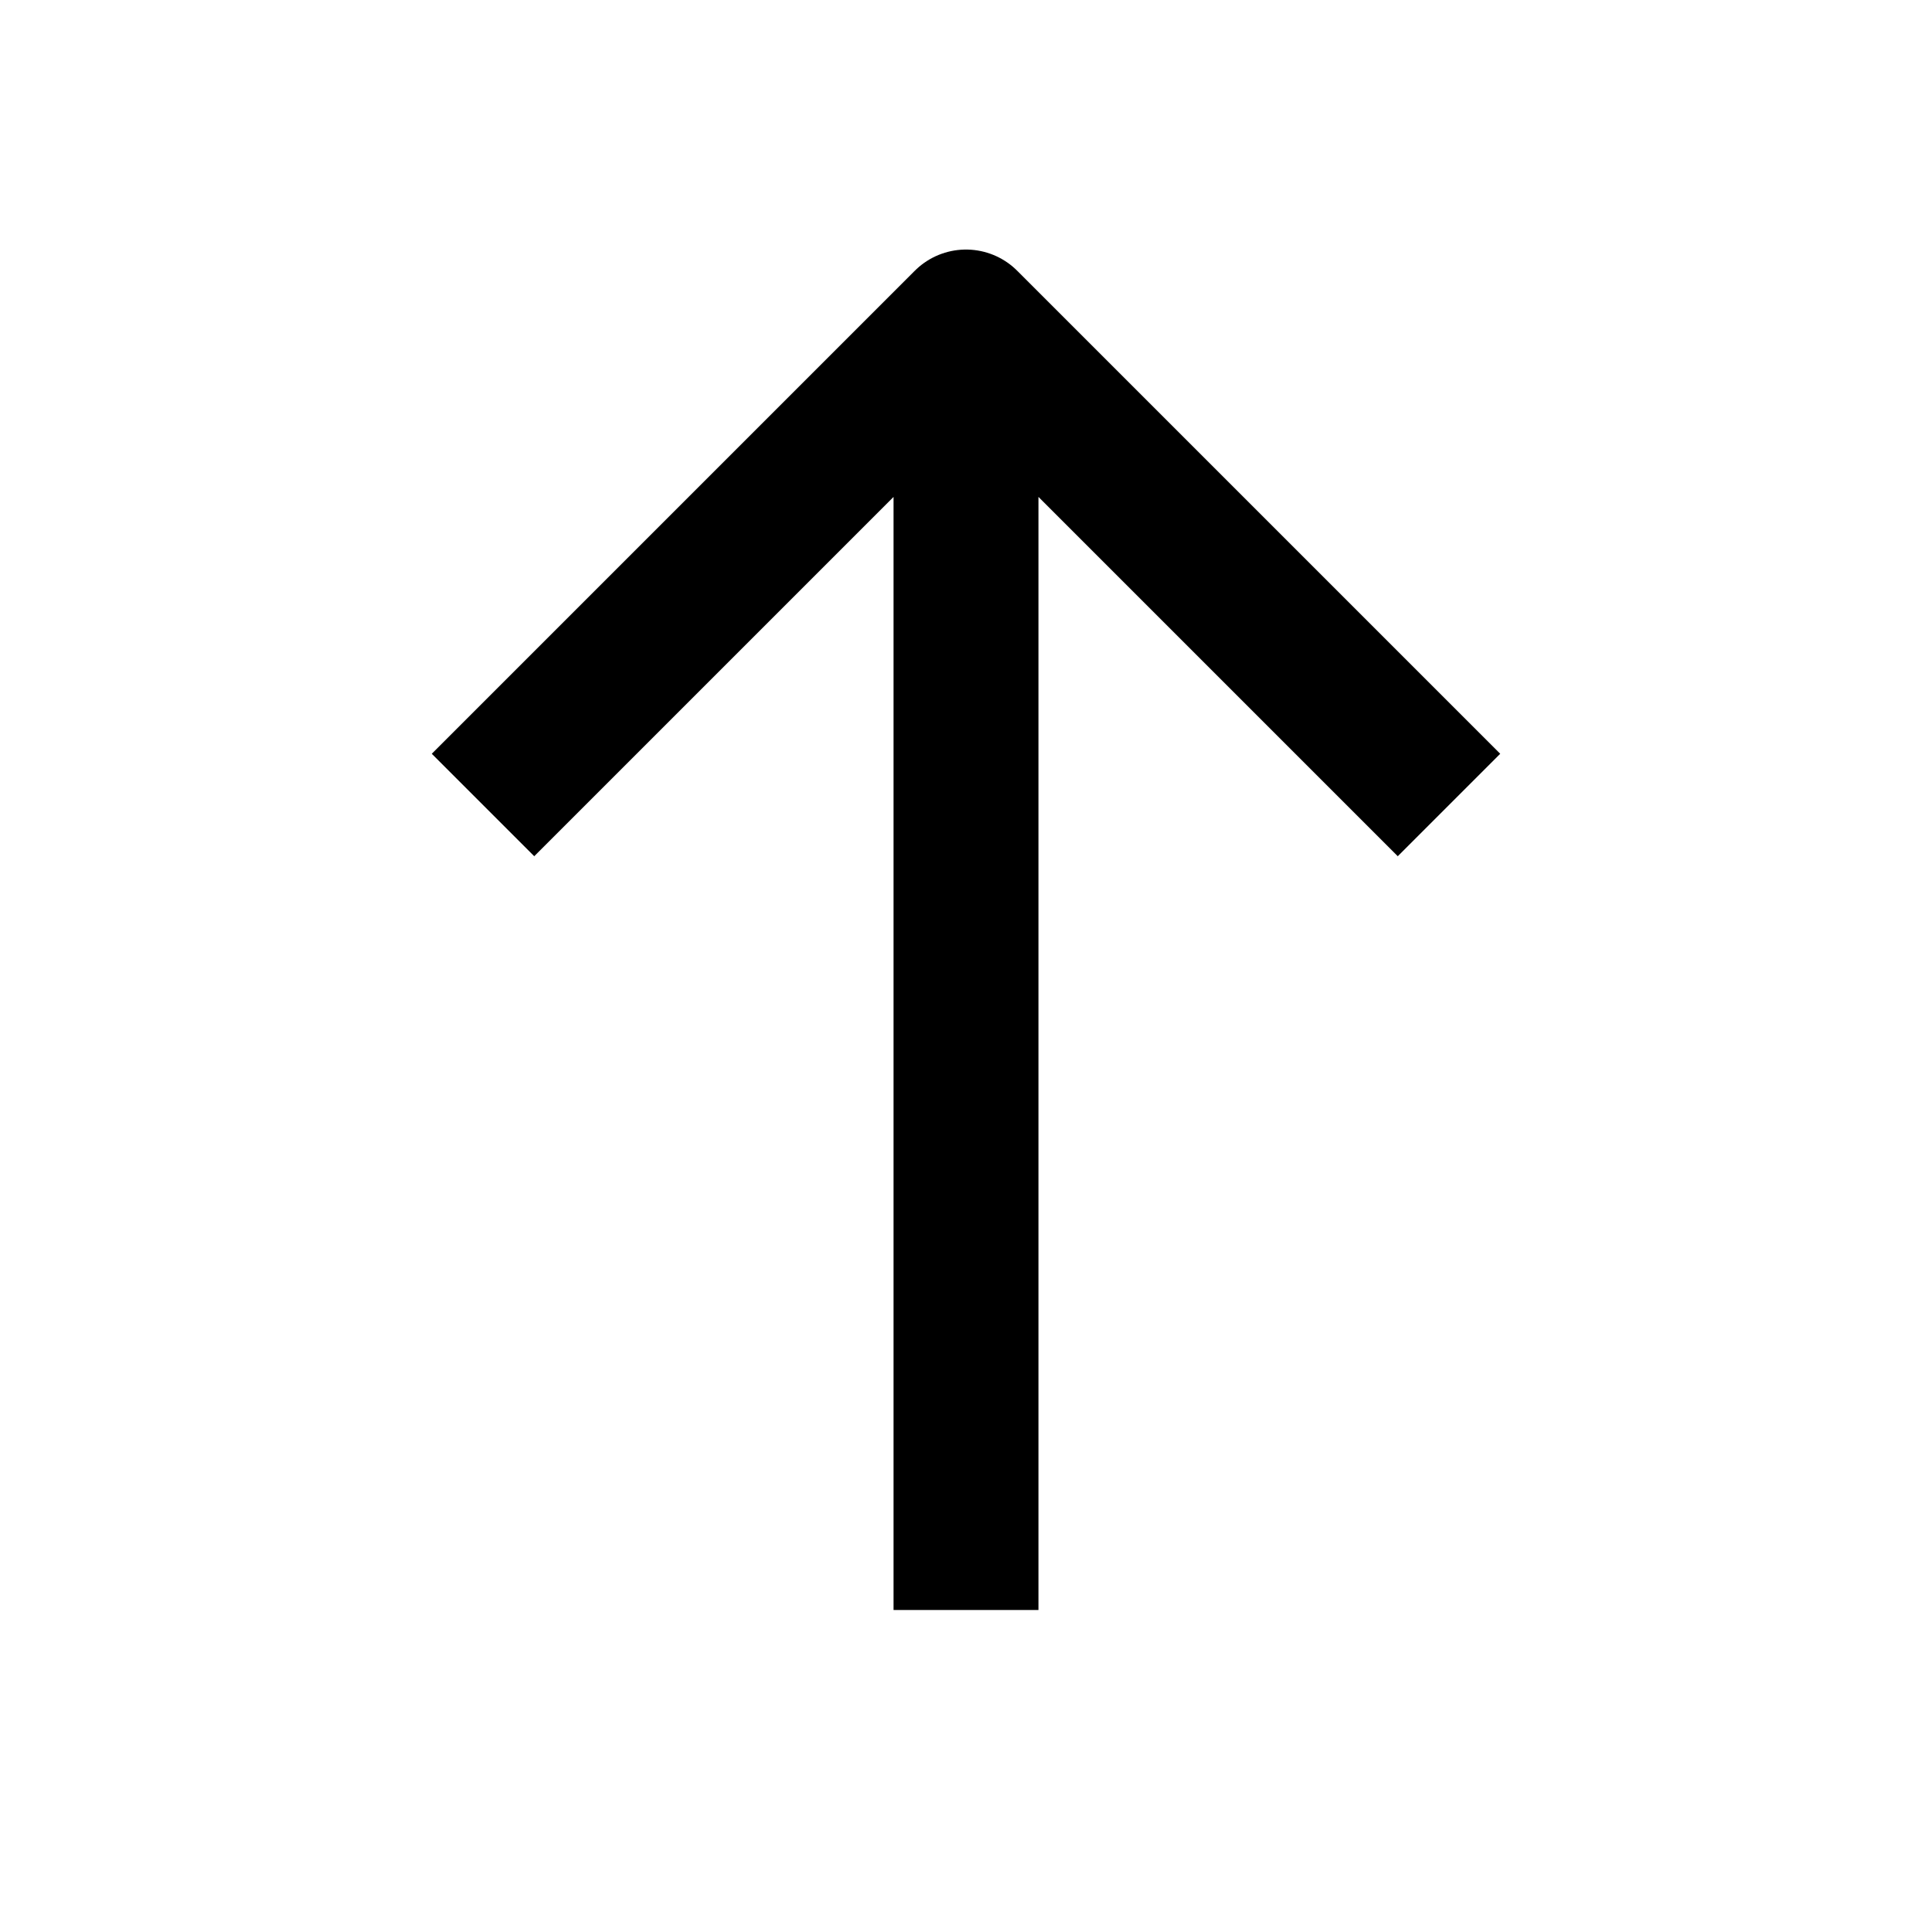
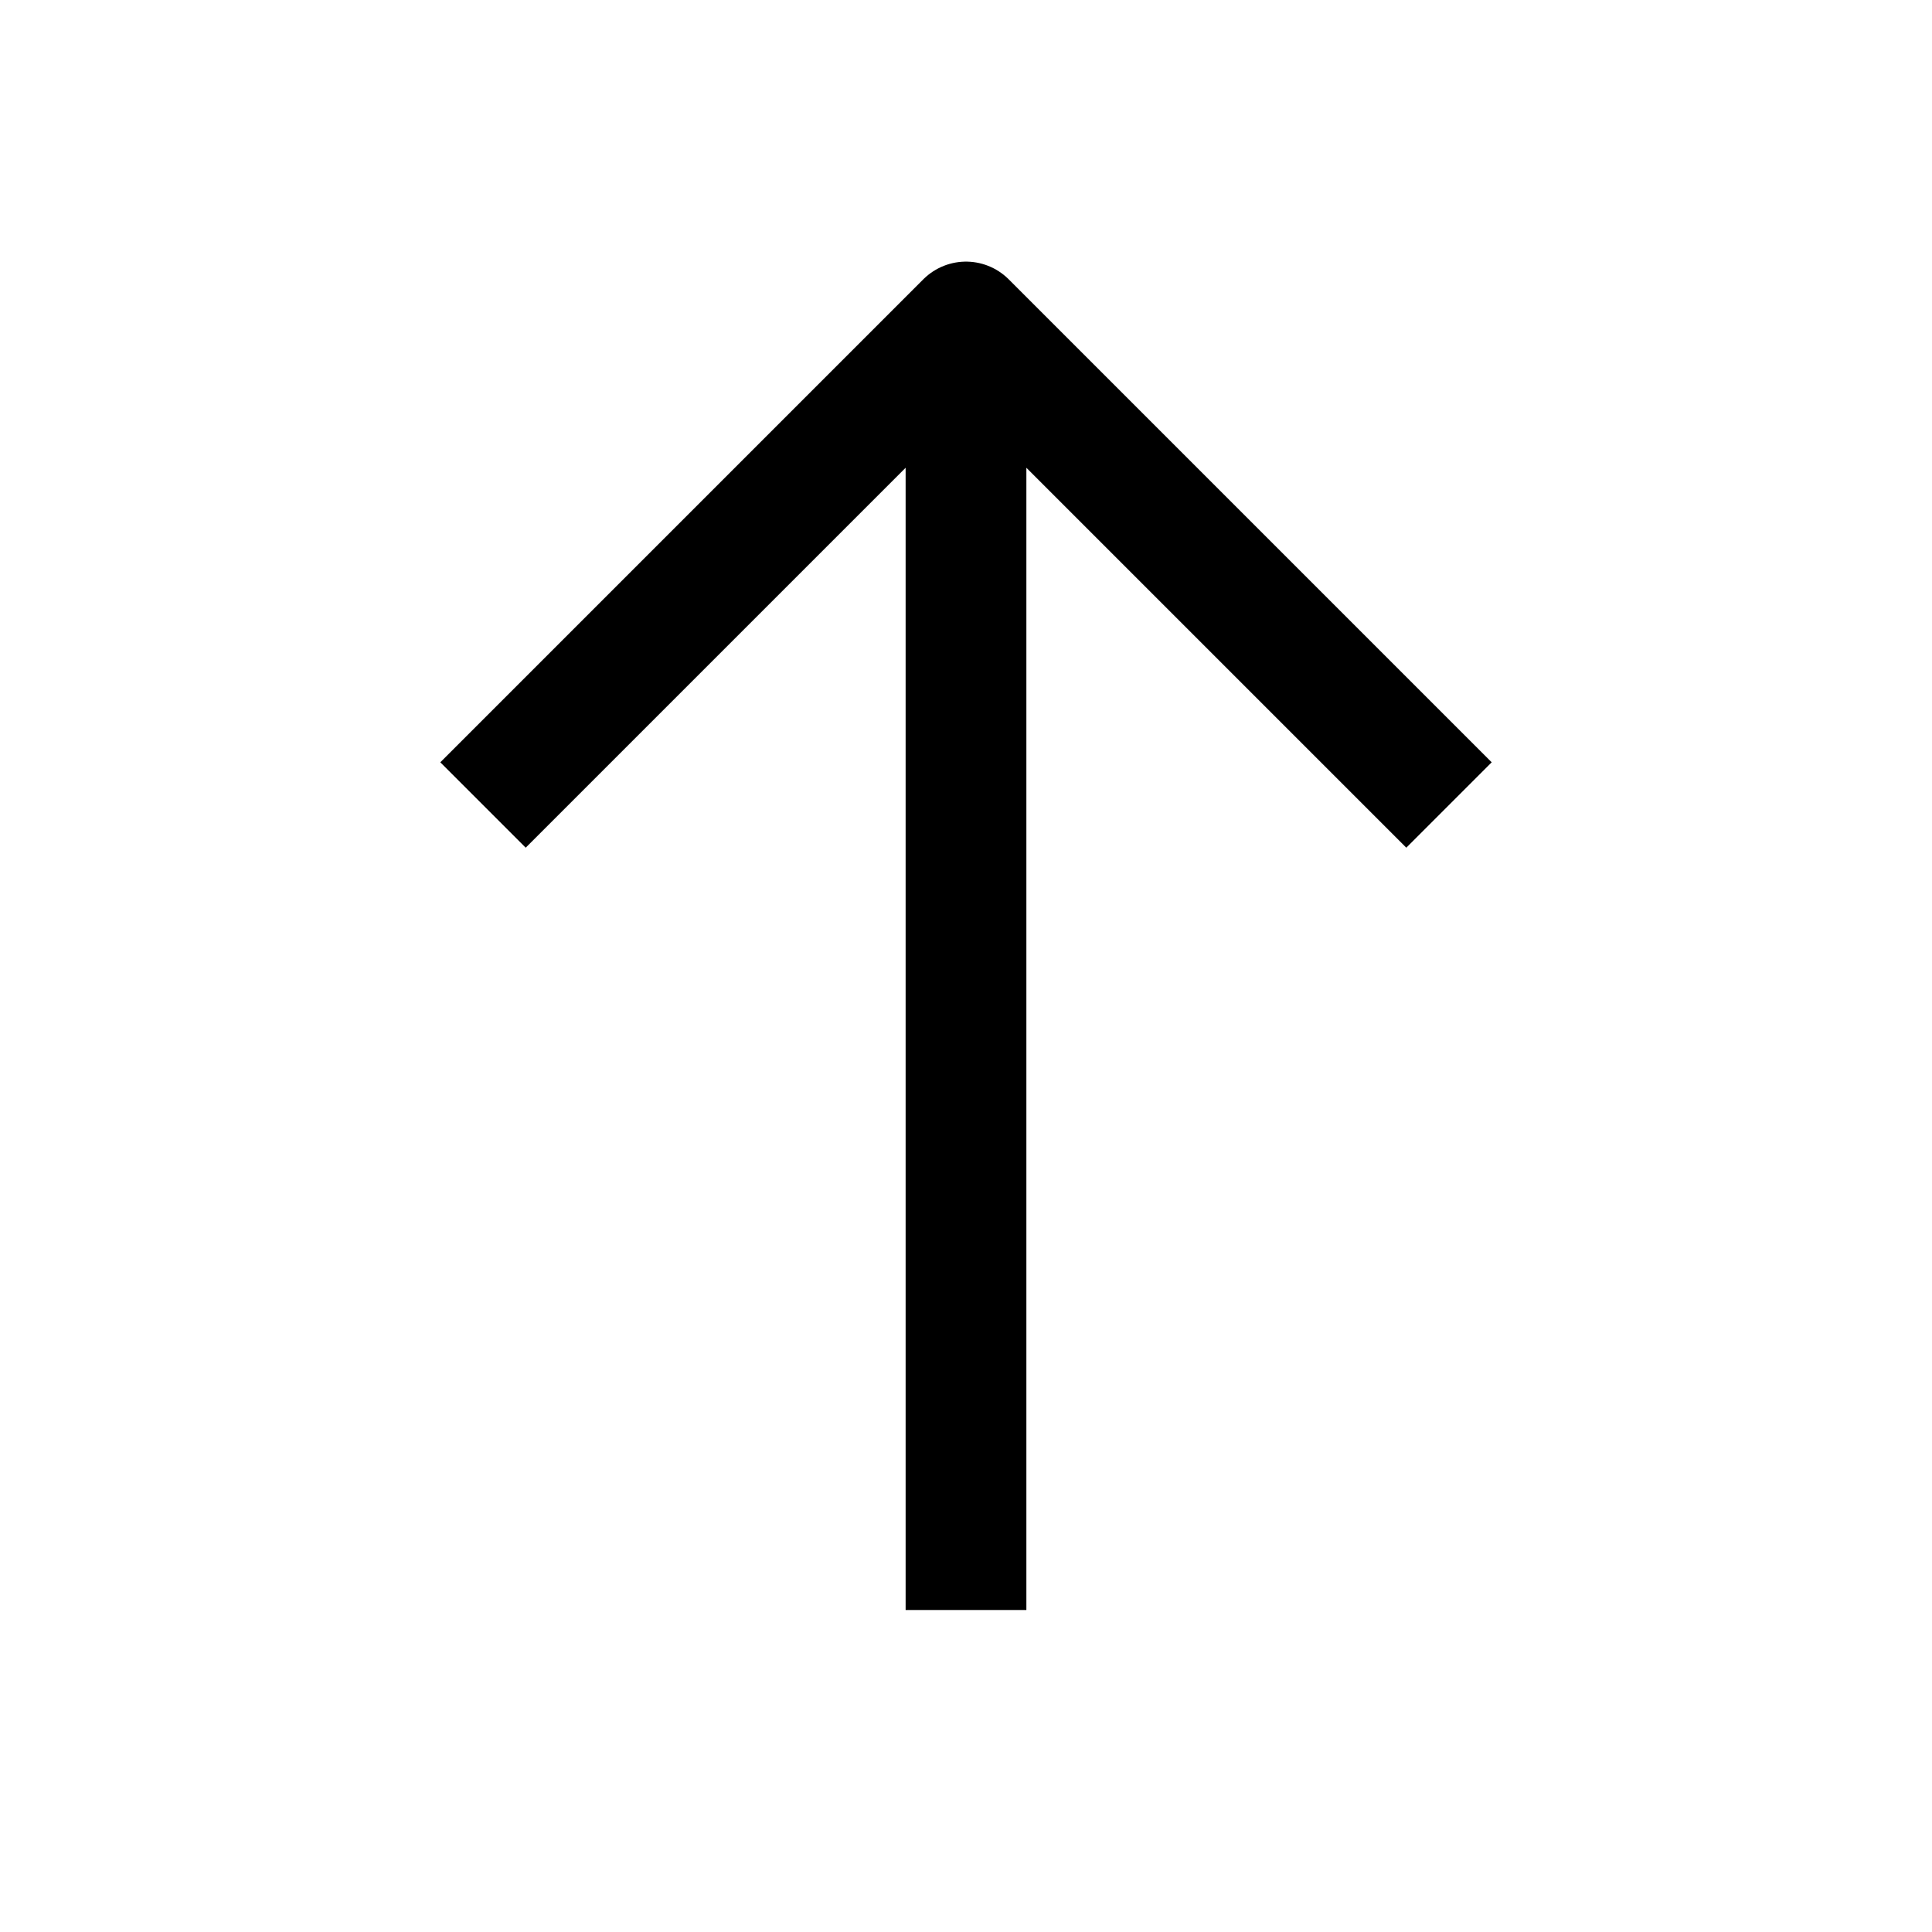
<svg xmlns="http://www.w3.org/2000/svg" width="24" height="24" viewBox="0 0 24 24" fill="none">
-   <path d="M12 20V4M18 10L12 4L6 10" stroke="black" stroke-width="1.8" stroke-linejoin="round" />
+   <path d="M12 20V4M18 10L12 4L6 10" stroke="black" stroke-width="1.5" stroke-linejoin="round" />
</svg>
